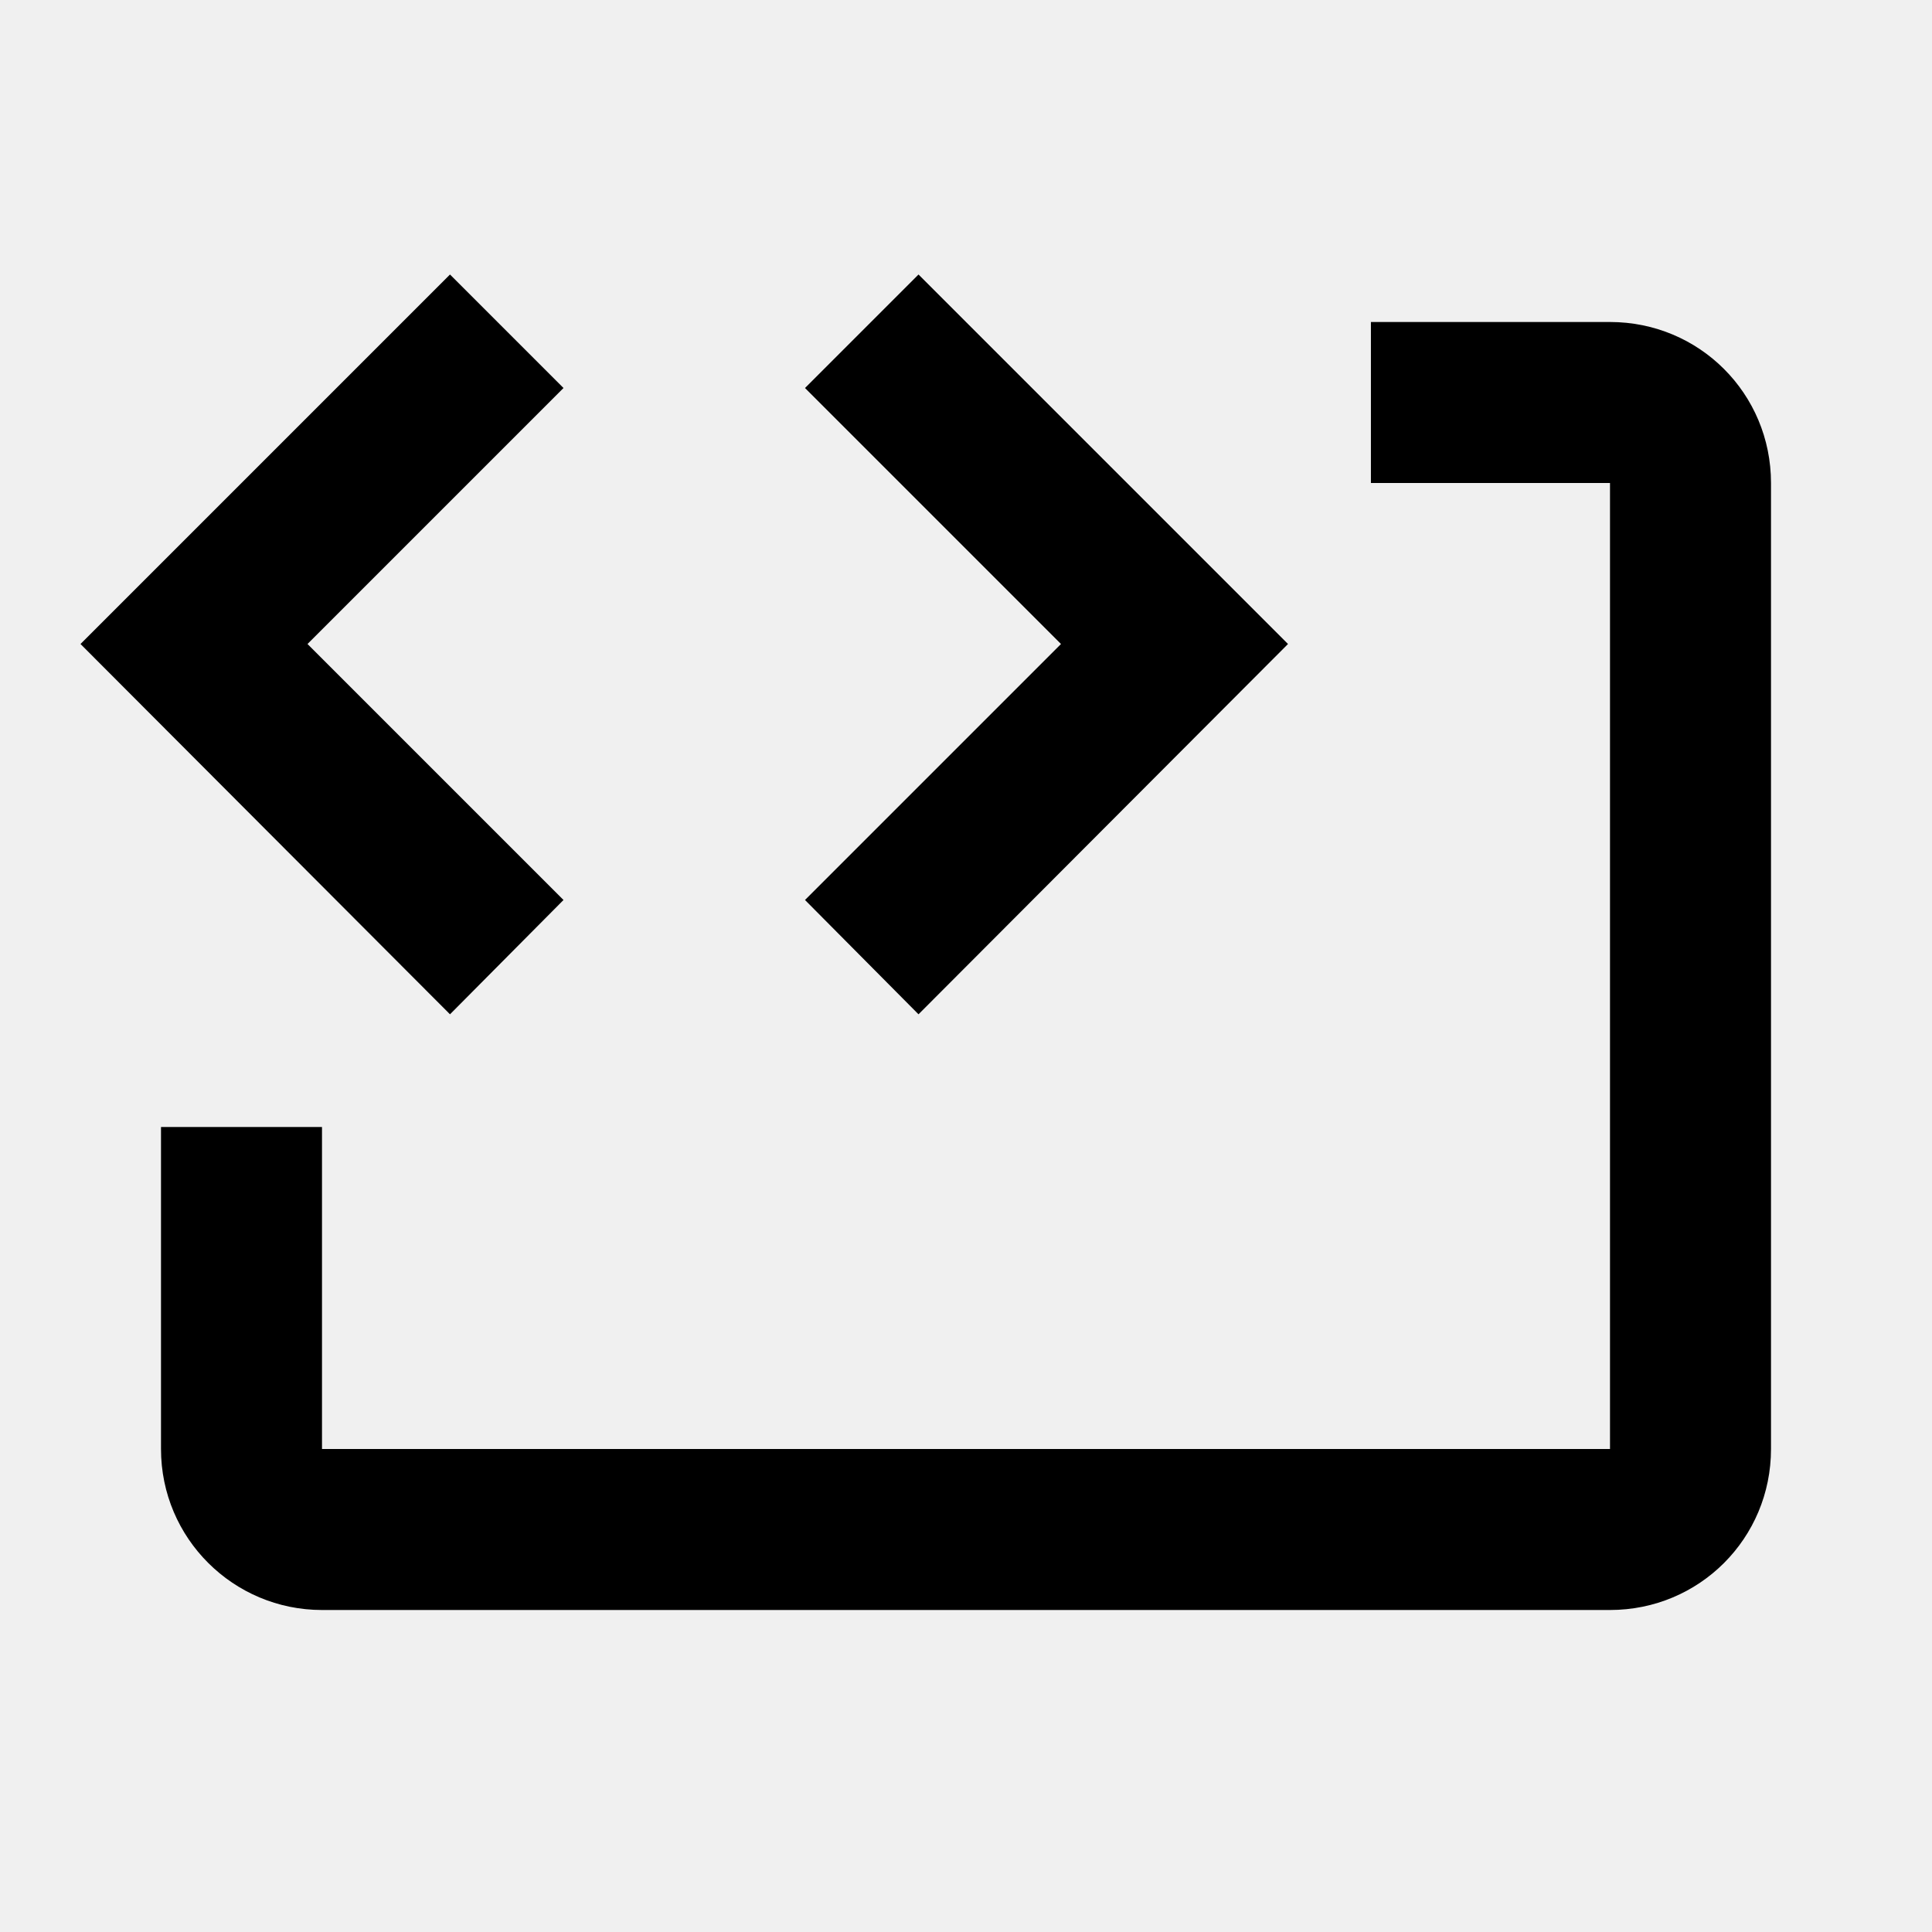
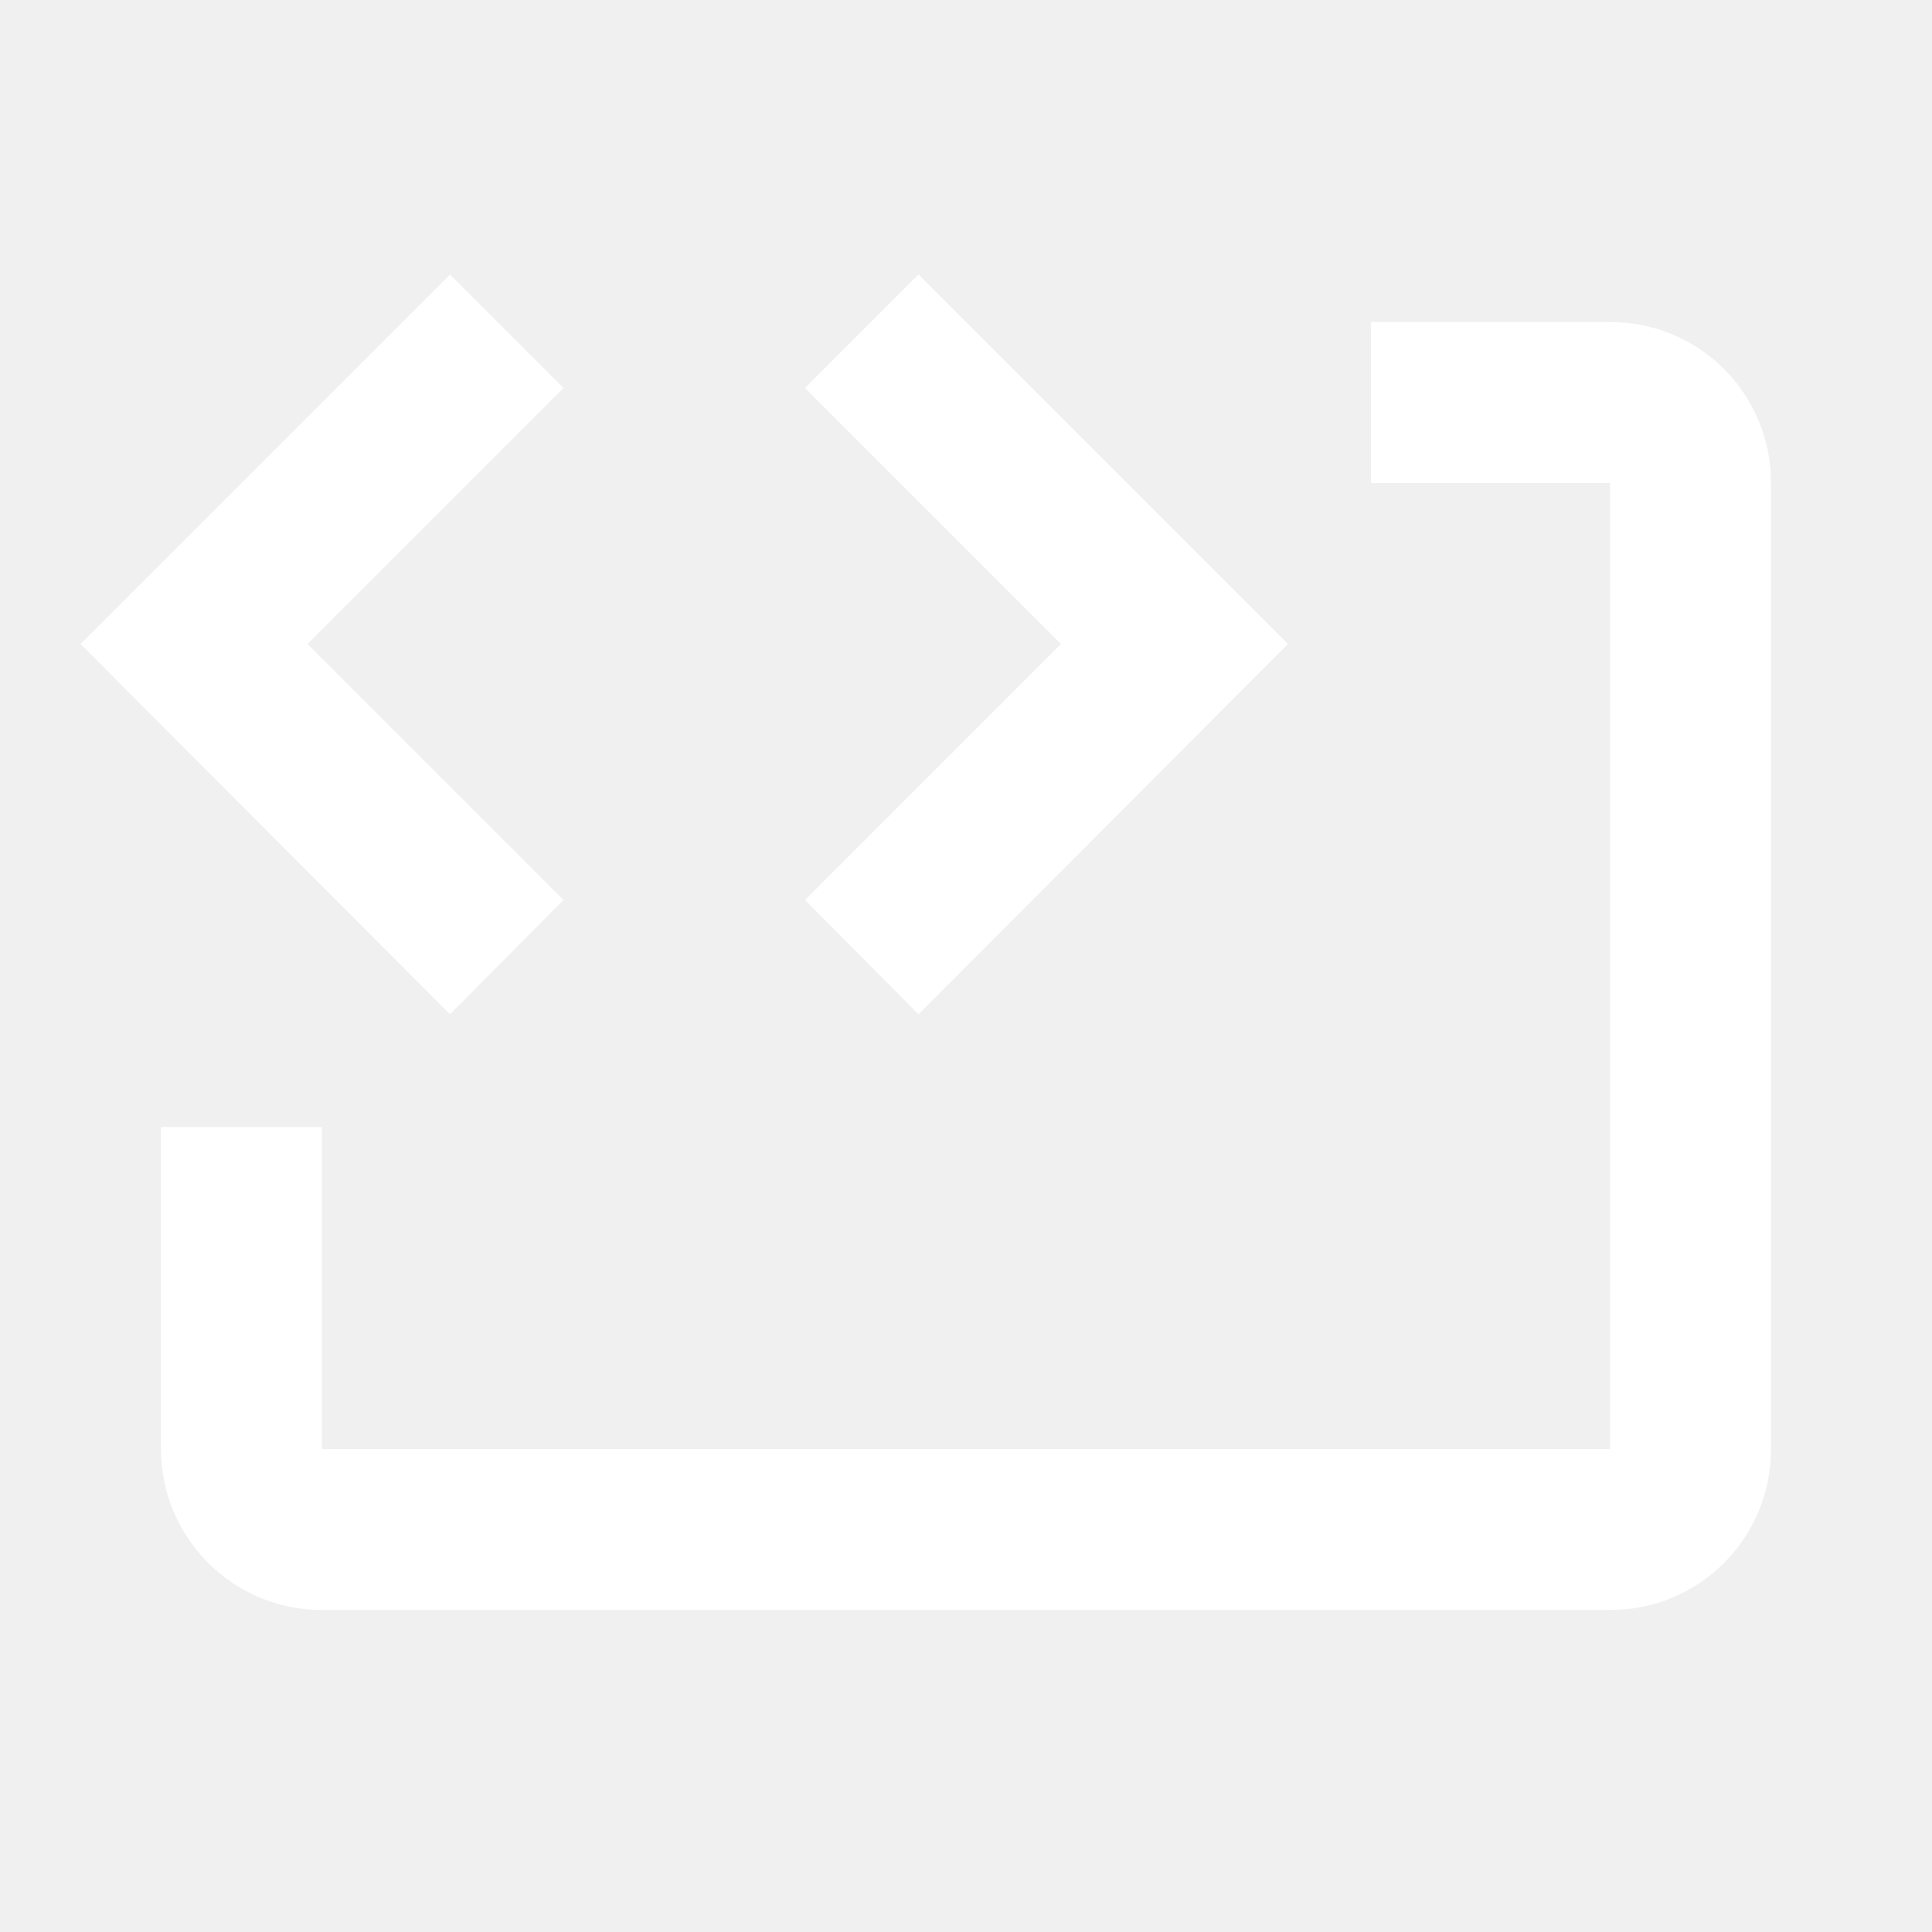
<svg xmlns="http://www.w3.org/2000/svg" viewBox="0 0 24 24">
-   <path d="M5.59 3.41L7 4.82L3.82 8L7 11.18L5.59 12.6L1 8L5.59 3.41M11.41 3.41L16 8L11.41 12.6L10 11.18L13.18 8L10 4.82L11.41 3.41M22 6V18C22 19.11 21.11 20 20 20H4C2.9 20 2 19.11 2 18V14H4V18H20V6H17.03V4H20C21.11 4 22 4.89 22 6Z" />
+   <path fill="#FFFFFF" d="M5.59 3.41L7 4.82L3.82 8L7 11.18L5.59 12.6L1 8L5.59 3.41M11.41 3.41L16 8L11.41 12.6L10 11.18L13.18 8L10 4.82L11.41 3.41M22 6V18C22 19.11 21.11 20 20 20H4C2.9 20 2 19.11 2 18V14H4V18H20V6H17.03V4H20C21.11 4 22 4.89 22 6Z" />
</svg>
